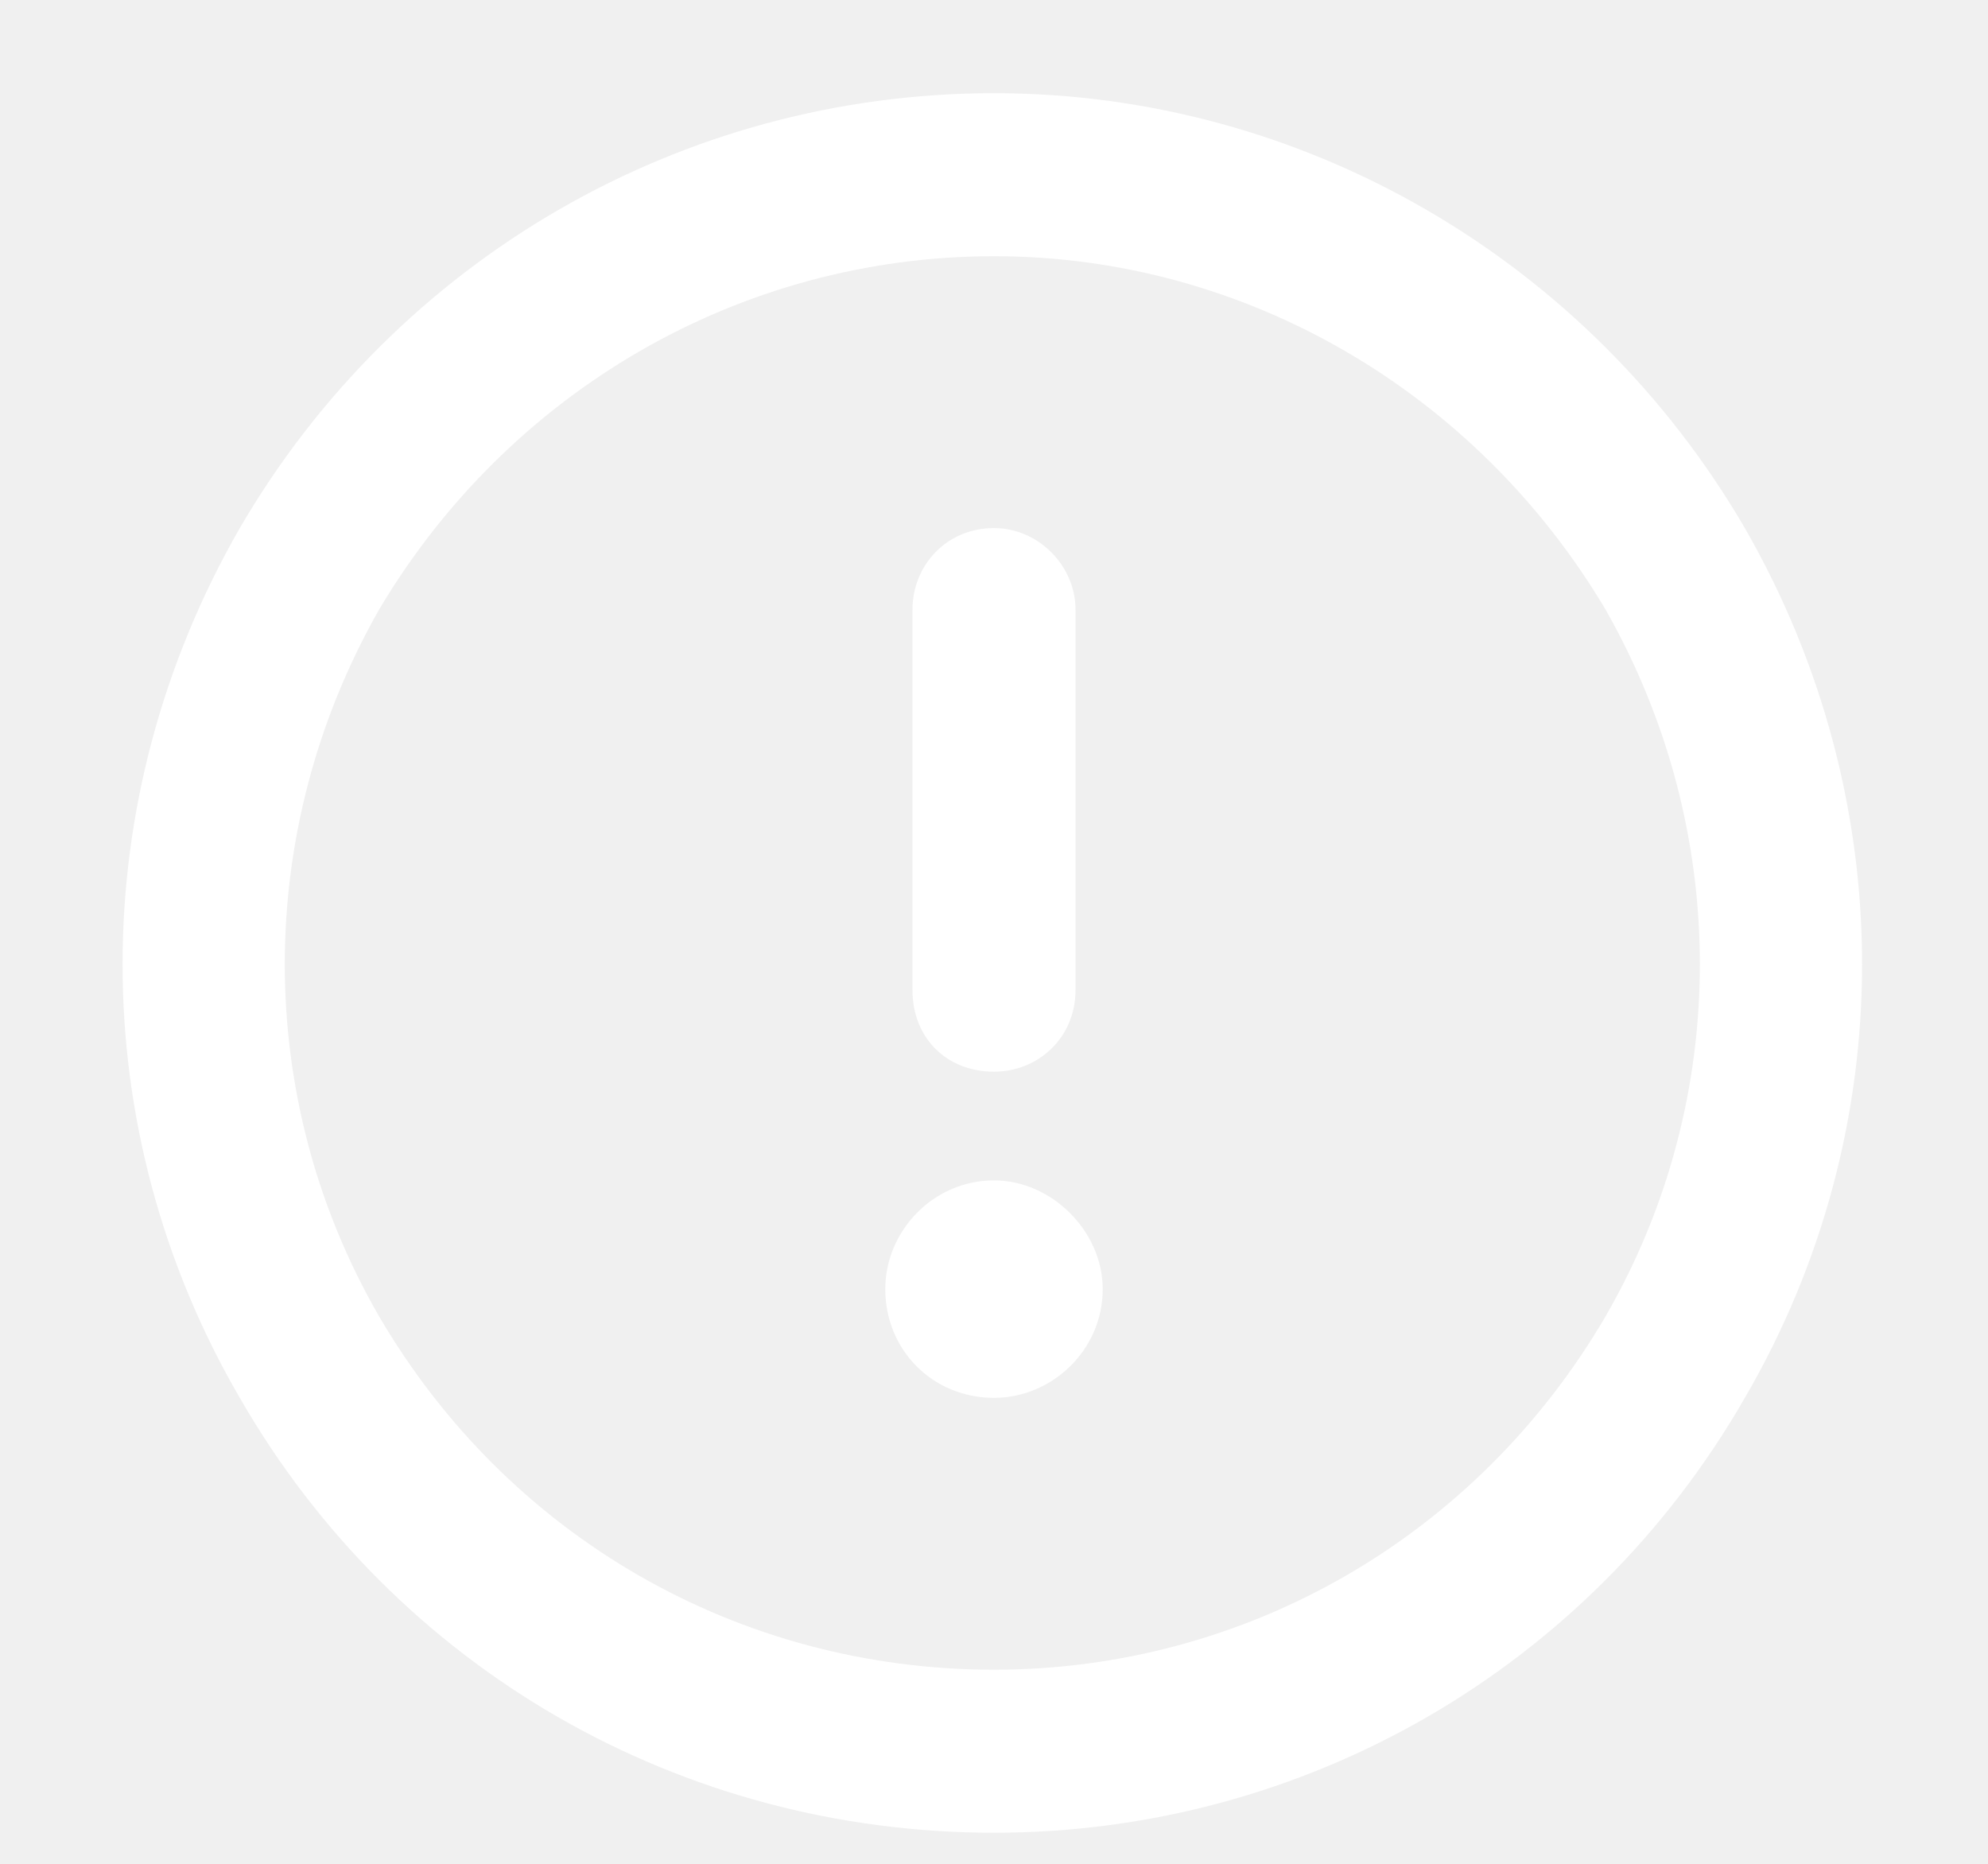
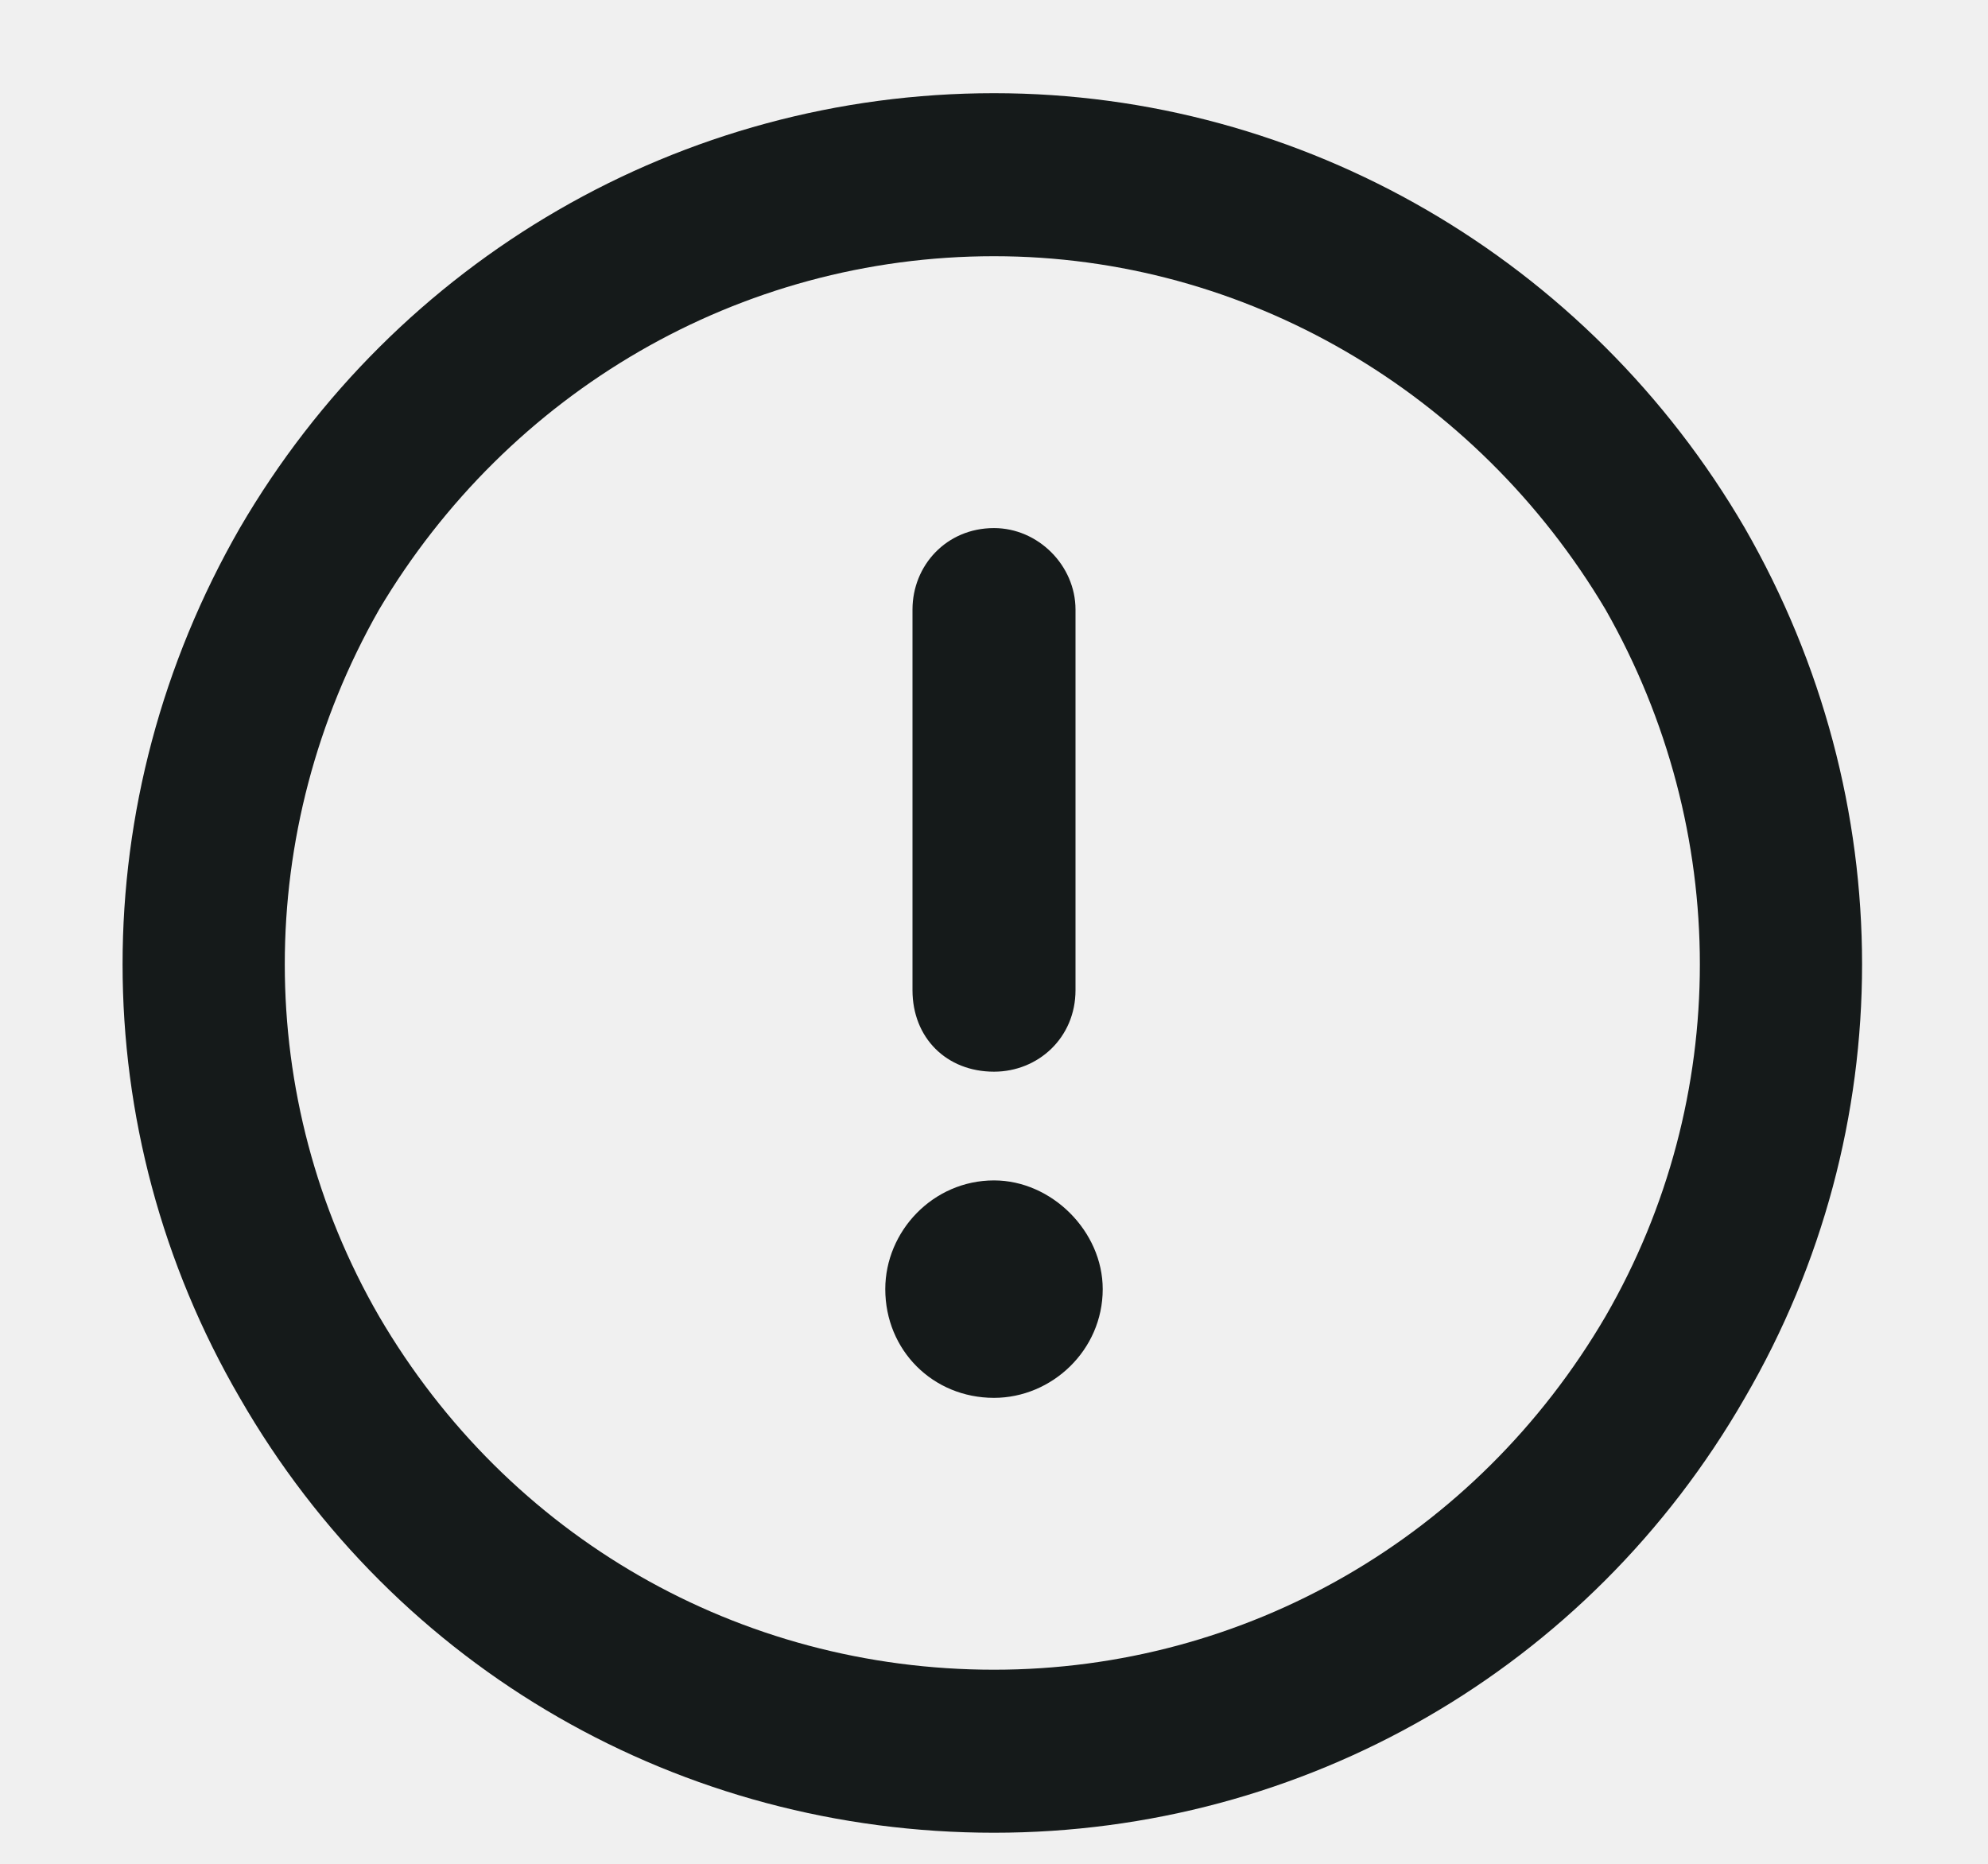
<svg xmlns="http://www.w3.org/2000/svg" width="16" height="15" viewBox="0 0 16 15" fill="none">
-   <path d="M8 2.062C5.949 2.062 4.09 3.156 3.051 4.906C2.039 6.684 2.039 8.844 3.051 10.594C4.09 12.371 5.949 13.438 8 13.438C10.023 13.438 11.883 12.371 12.922 10.594C13.934 8.844 13.934 6.684 12.922 4.906C11.883 3.156 10.023 2.062 8 2.062ZM8 14.75C5.484 14.75 3.188 13.438 1.93 11.25C0.672 9.09 0.672 6.438 1.93 4.25C3.188 2.09 5.484 0.75 8 0.75C10.488 0.75 12.785 2.09 14.043 4.25C15.301 6.438 15.301 9.09 14.043 11.25C12.785 13.438 10.488 14.75 8 14.75ZM8 4.25C8.355 4.25 8.656 4.551 8.656 4.906V7.969C8.656 8.352 8.355 8.625 8 8.625C7.617 8.625 7.344 8.352 7.344 7.969V4.906C7.344 4.551 7.617 4.25 8 4.25ZM8.875 10.375C8.875 10.867 8.465 11.25 8 11.25C7.508 11.25 7.125 10.867 7.125 10.375C7.125 9.91 7.508 9.5 8 9.5C8.465 9.5 8.875 9.91 8.875 10.375Z" fill="white" />
+   <path d="M8 2.062C5.949 2.062 4.09 3.156 3.051 4.906C2.039 6.684 2.039 8.844 3.051 10.594C4.09 12.371 5.949 13.438 8 13.438C10.023 13.438 11.883 12.371 12.922 10.594C13.934 8.844 13.934 6.684 12.922 4.906C11.883 3.156 10.023 2.062 8 2.062ZM8 14.75C5.484 14.75 3.188 13.438 1.93 11.25C0.672 9.09 0.672 6.438 1.93 4.25C3.188 2.09 5.484 0.75 8 0.75C10.488 0.75 12.785 2.09 14.043 4.25C15.301 6.438 15.301 9.09 14.043 11.25C12.785 13.438 10.488 14.75 8 14.75ZM8 4.25C8.355 4.25 8.656 4.551 8.656 4.906V7.969C8.656 8.352 8.355 8.625 8 8.625C7.617 8.625 7.344 8.352 7.344 7.969V4.906C7.344 4.551 7.617 4.25 8 4.25ZM8.875 10.375C8.875 10.867 8.465 11.25 8 11.25C7.508 11.25 7.125 10.867 7.125 10.375C7.125 9.91 7.508 9.5 8 9.5C8.465 9.5 8.875 9.91 8.875 10.375Z" fill="#151A1A" />
</svg>
